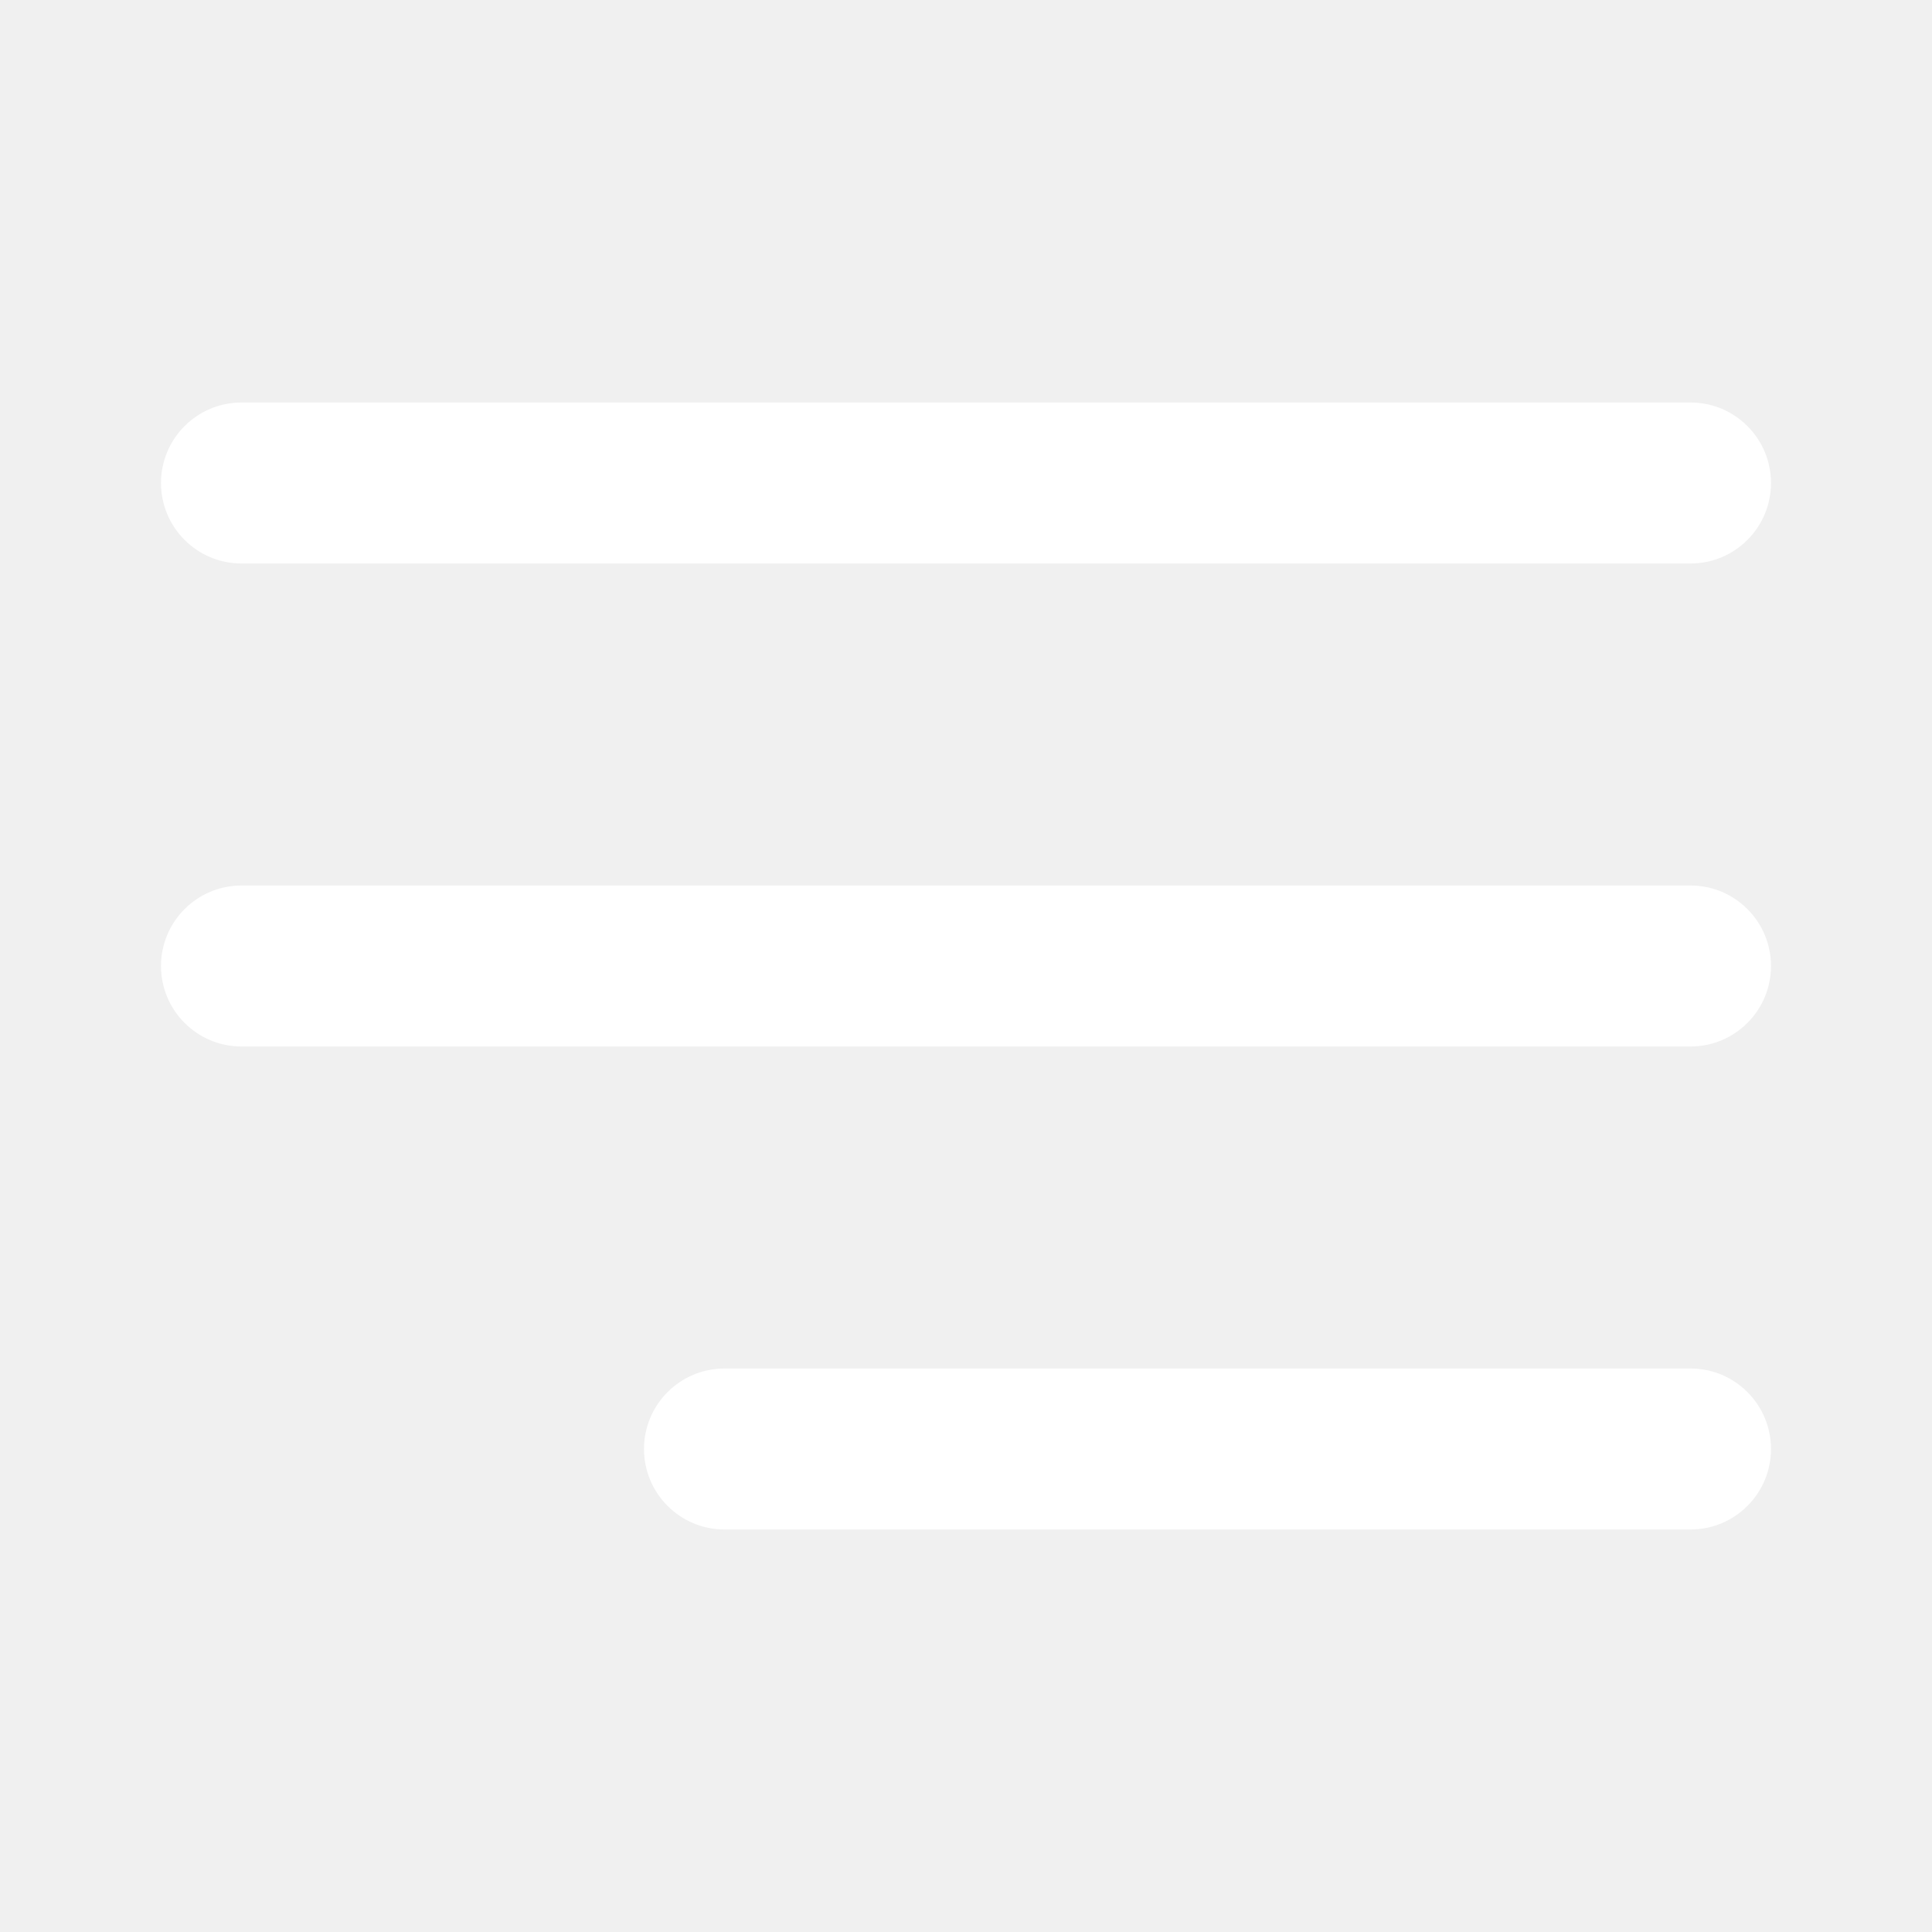
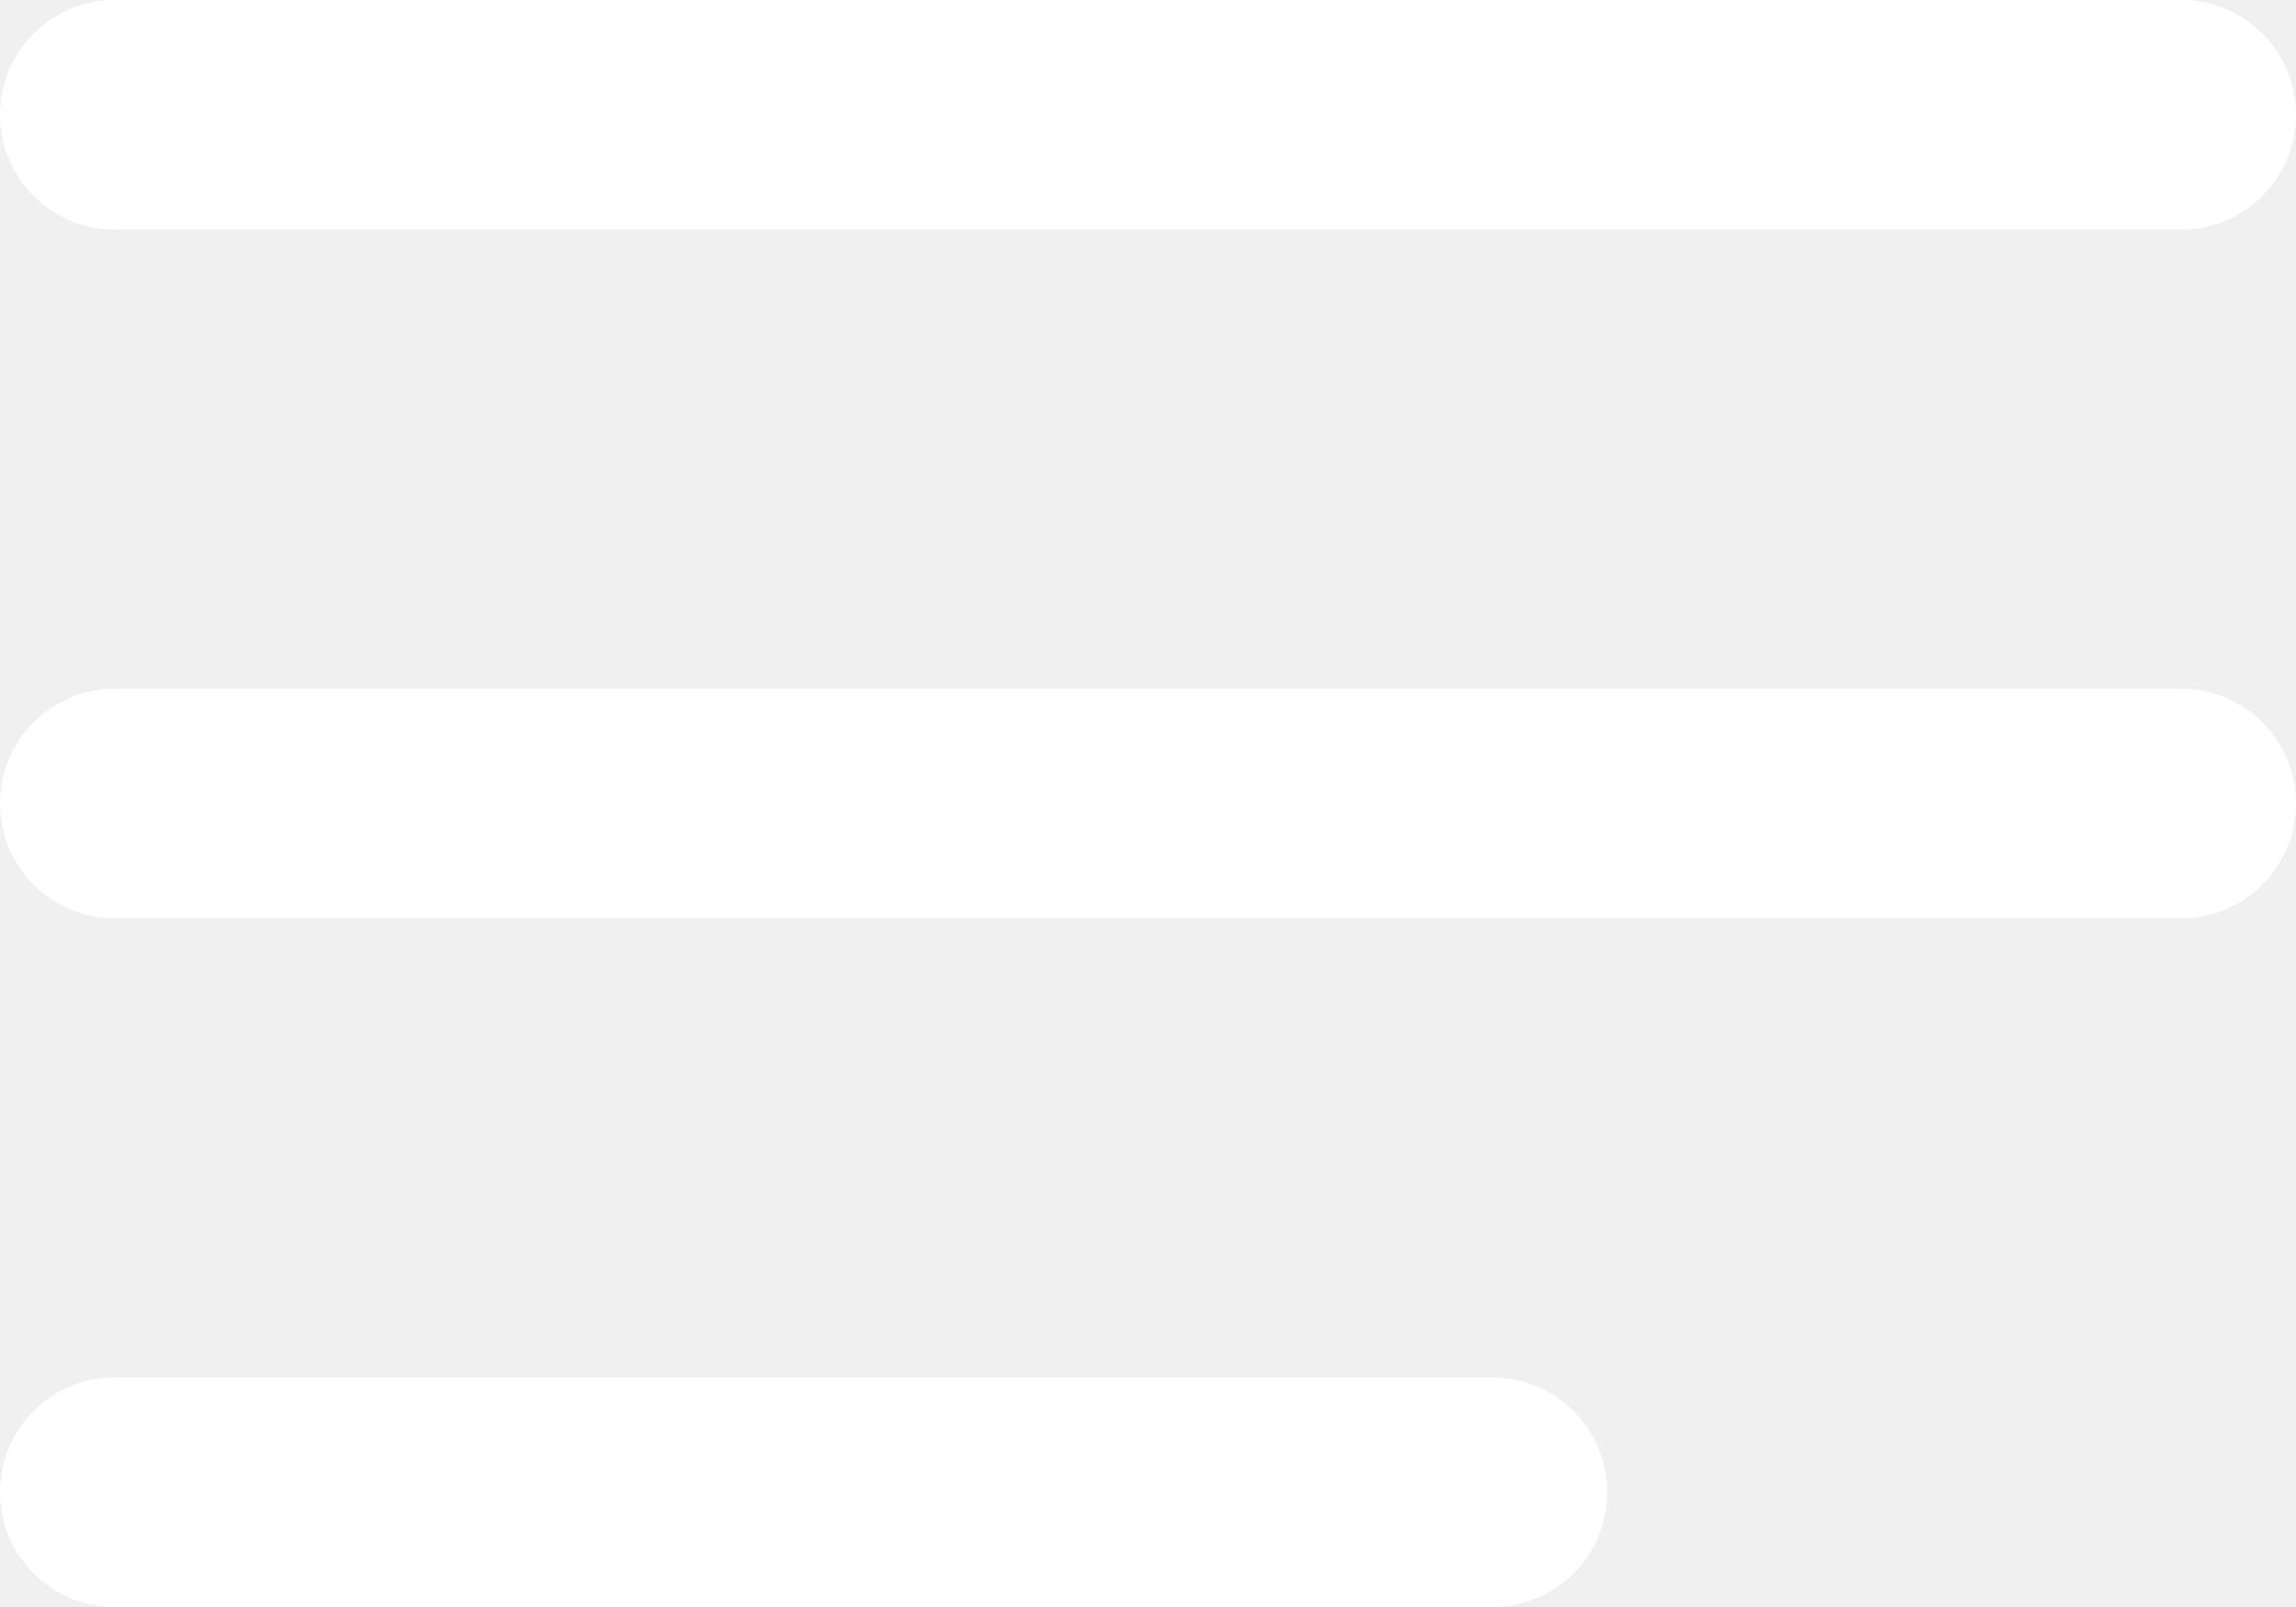
- <svg xmlns="http://www.w3.org/2000/svg" width="24" height="24" viewBox="0 0 24 24" fill="none">
-   <g id="menu-03">
-     <g id="Solid">
-       <path fill-rule="evenodd" clip-rule="evenodd" d="M22 12C22 11.448 21.552 11 21 11H3C2.448 11 2 11.448 2 12C2 12.552 2.448 13 3 13H21C21.552 13 22 12.552 22 12Z" fill="white" />
-       <path fill-rule="evenodd" clip-rule="evenodd" d="M22 6C22 5.448 21.552 5 21 5H3C2.448 5 2 5.448 2 6C2 6.552 2.448 7 3 7H21C21.552 7 22 6.552 22 6Z" fill="white" />
-       <path fill-rule="evenodd" clip-rule="evenodd" d="M22 18C22 17.448 21.552 17 21 17H9C8.448 17 8 17.448 8 18C8 18.552 8.448 19 9 19H21C21.552 19 22 18.552 22 18Z" fill="white" />
-     </g>
-   </g>
+ <svg xmlns="http://www.w3.org/2000/svg" width="20" height="14" viewBox="0 0 20 14" fill="none">
+   <path fill-rule="evenodd" clip-rule="evenodd" d="M0 7C0 6.448 0.448 6 1 6H19C19.552 6 20 6.448 20 7C20 7.552 19.552 8 19 8H1C0.448 8 0 7.552 0 7Z" fill="white" />
+   <path fill-rule="evenodd" clip-rule="evenodd" d="M0 1C0 0.448 0.448 0 1 0H19C19.552 0 20 0.448 20 1C20 1.552 19.552 2 19 2H1C0.448 2 0 1.552 0 1Z" fill="white" />
+   <path fill-rule="evenodd" clip-rule="evenodd" d="M0 13C0 12.448 0.448 12 1 12H13C13.552 12 14 12.448 14 13C14 13.552 13.552 14 13 14H1C0.448 14 0 13.552 0 13Z" fill="white" />
</svg>
